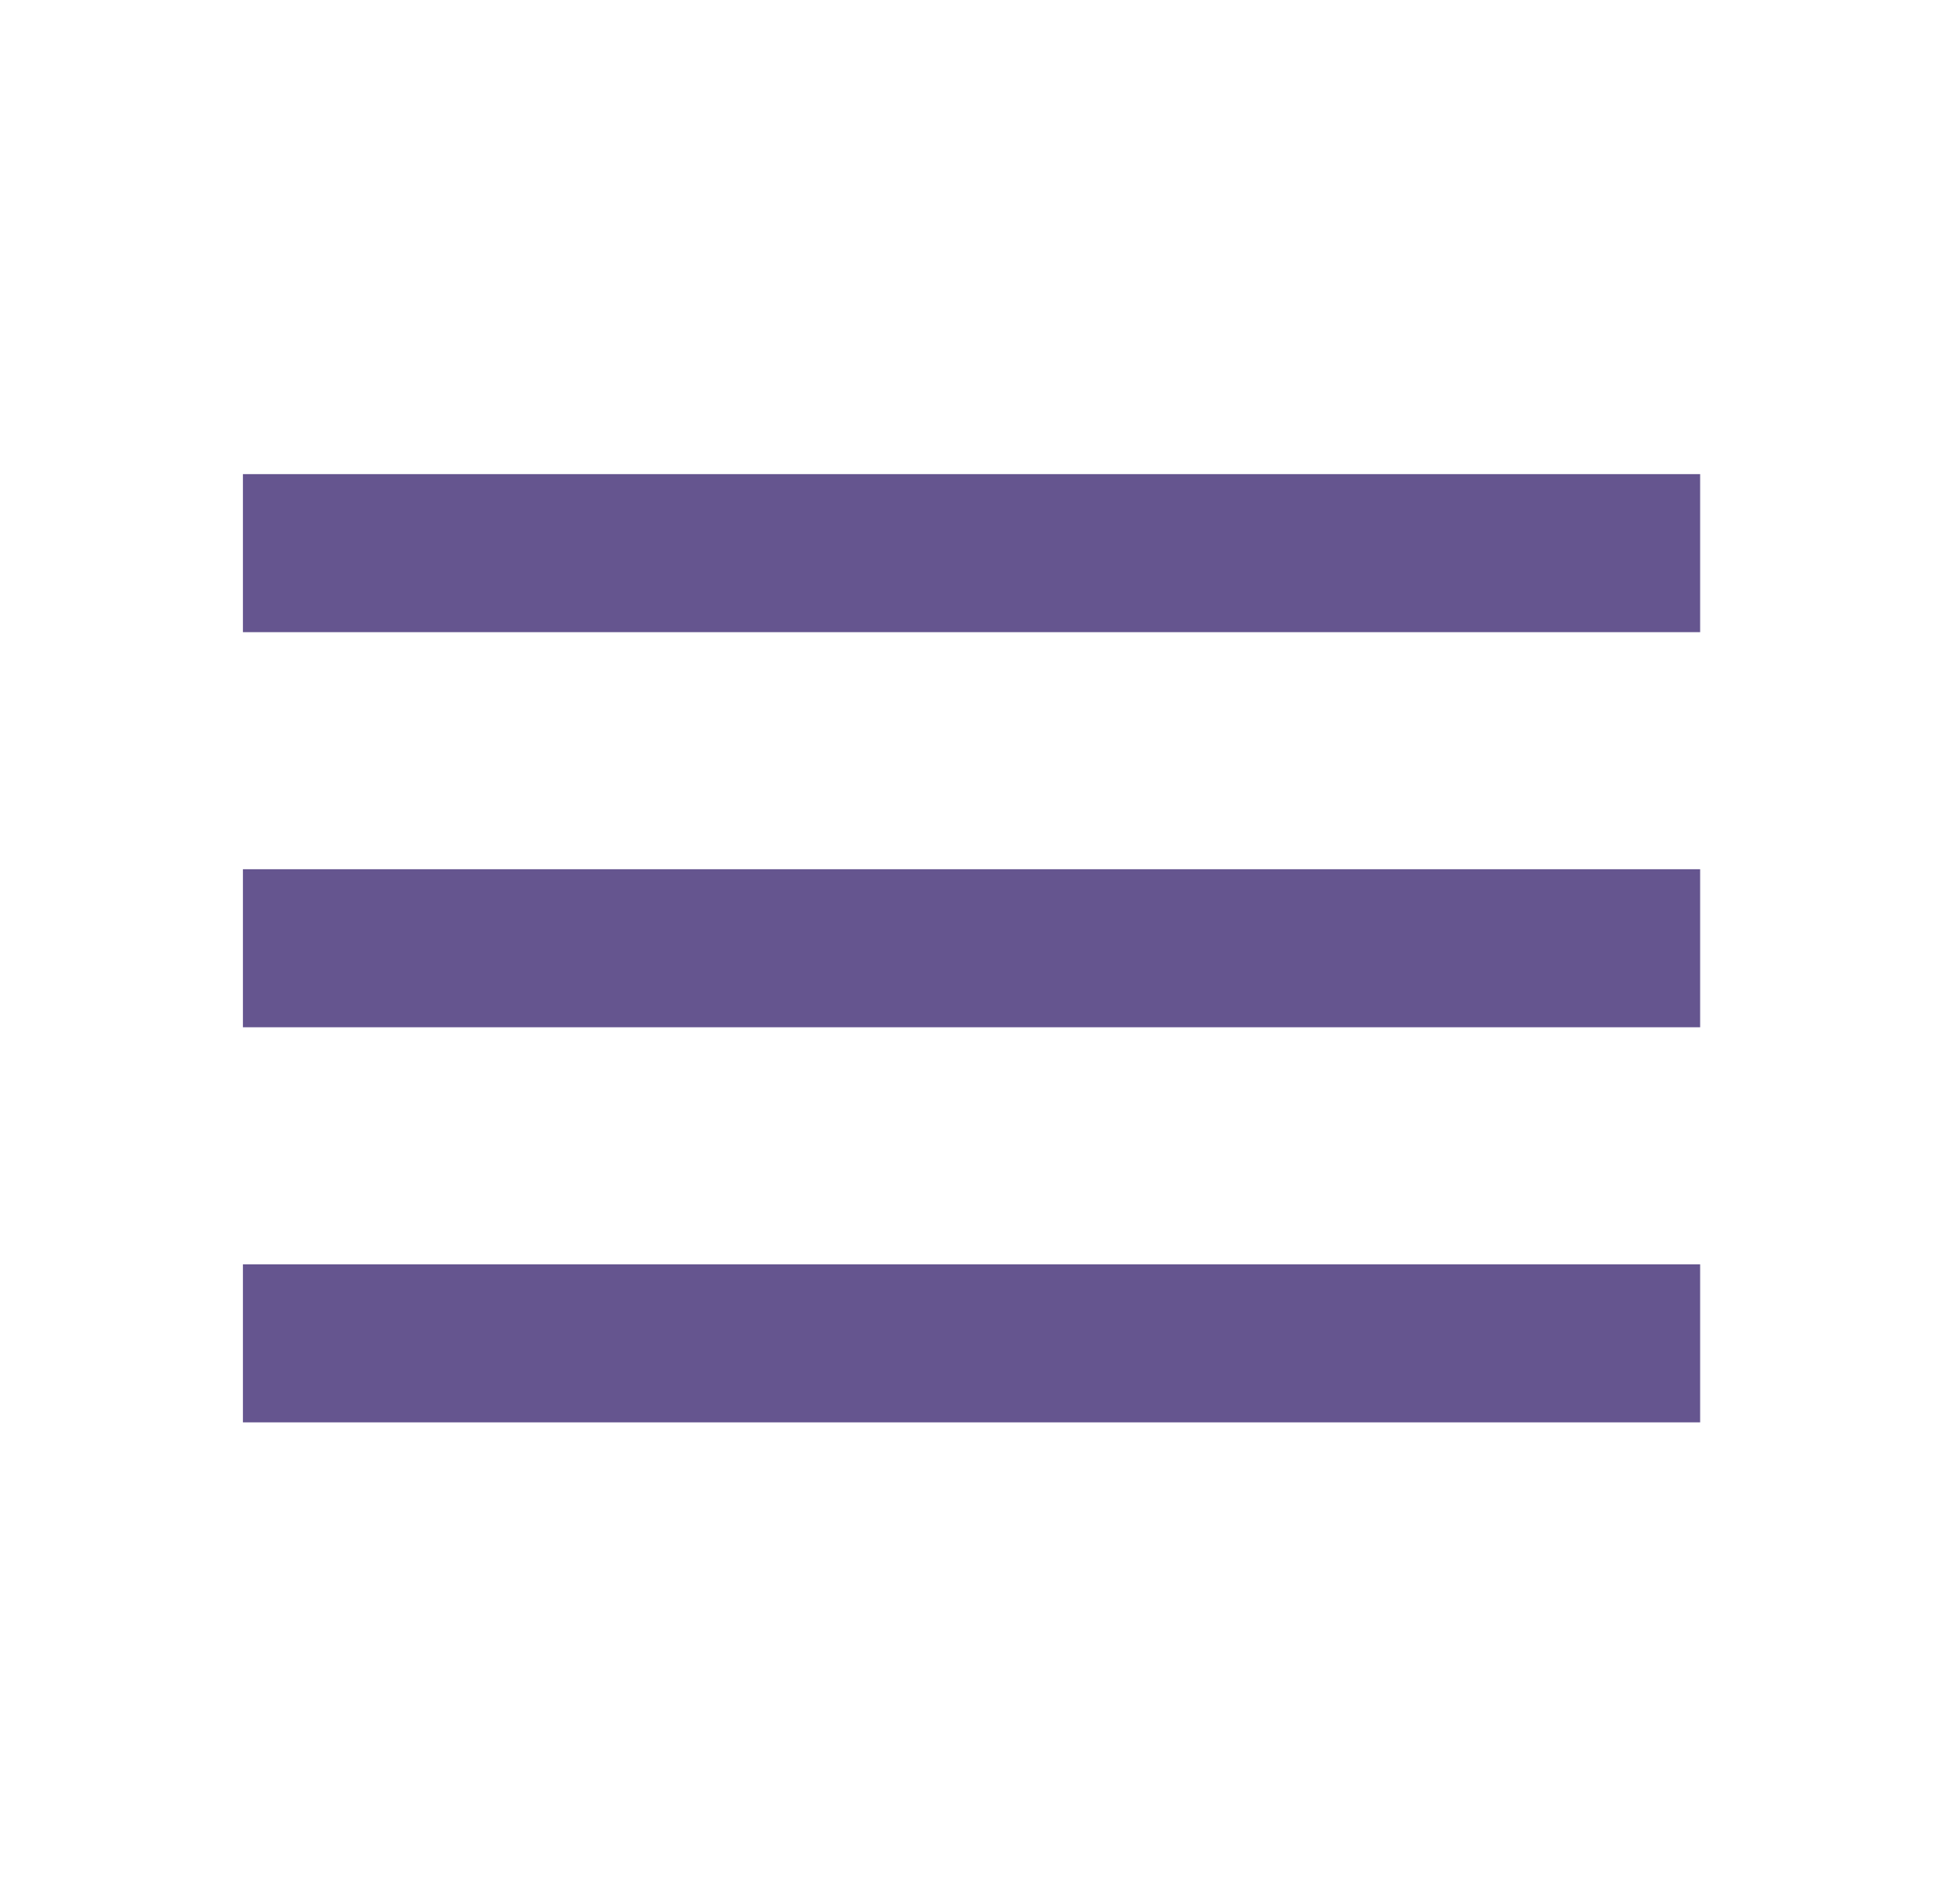
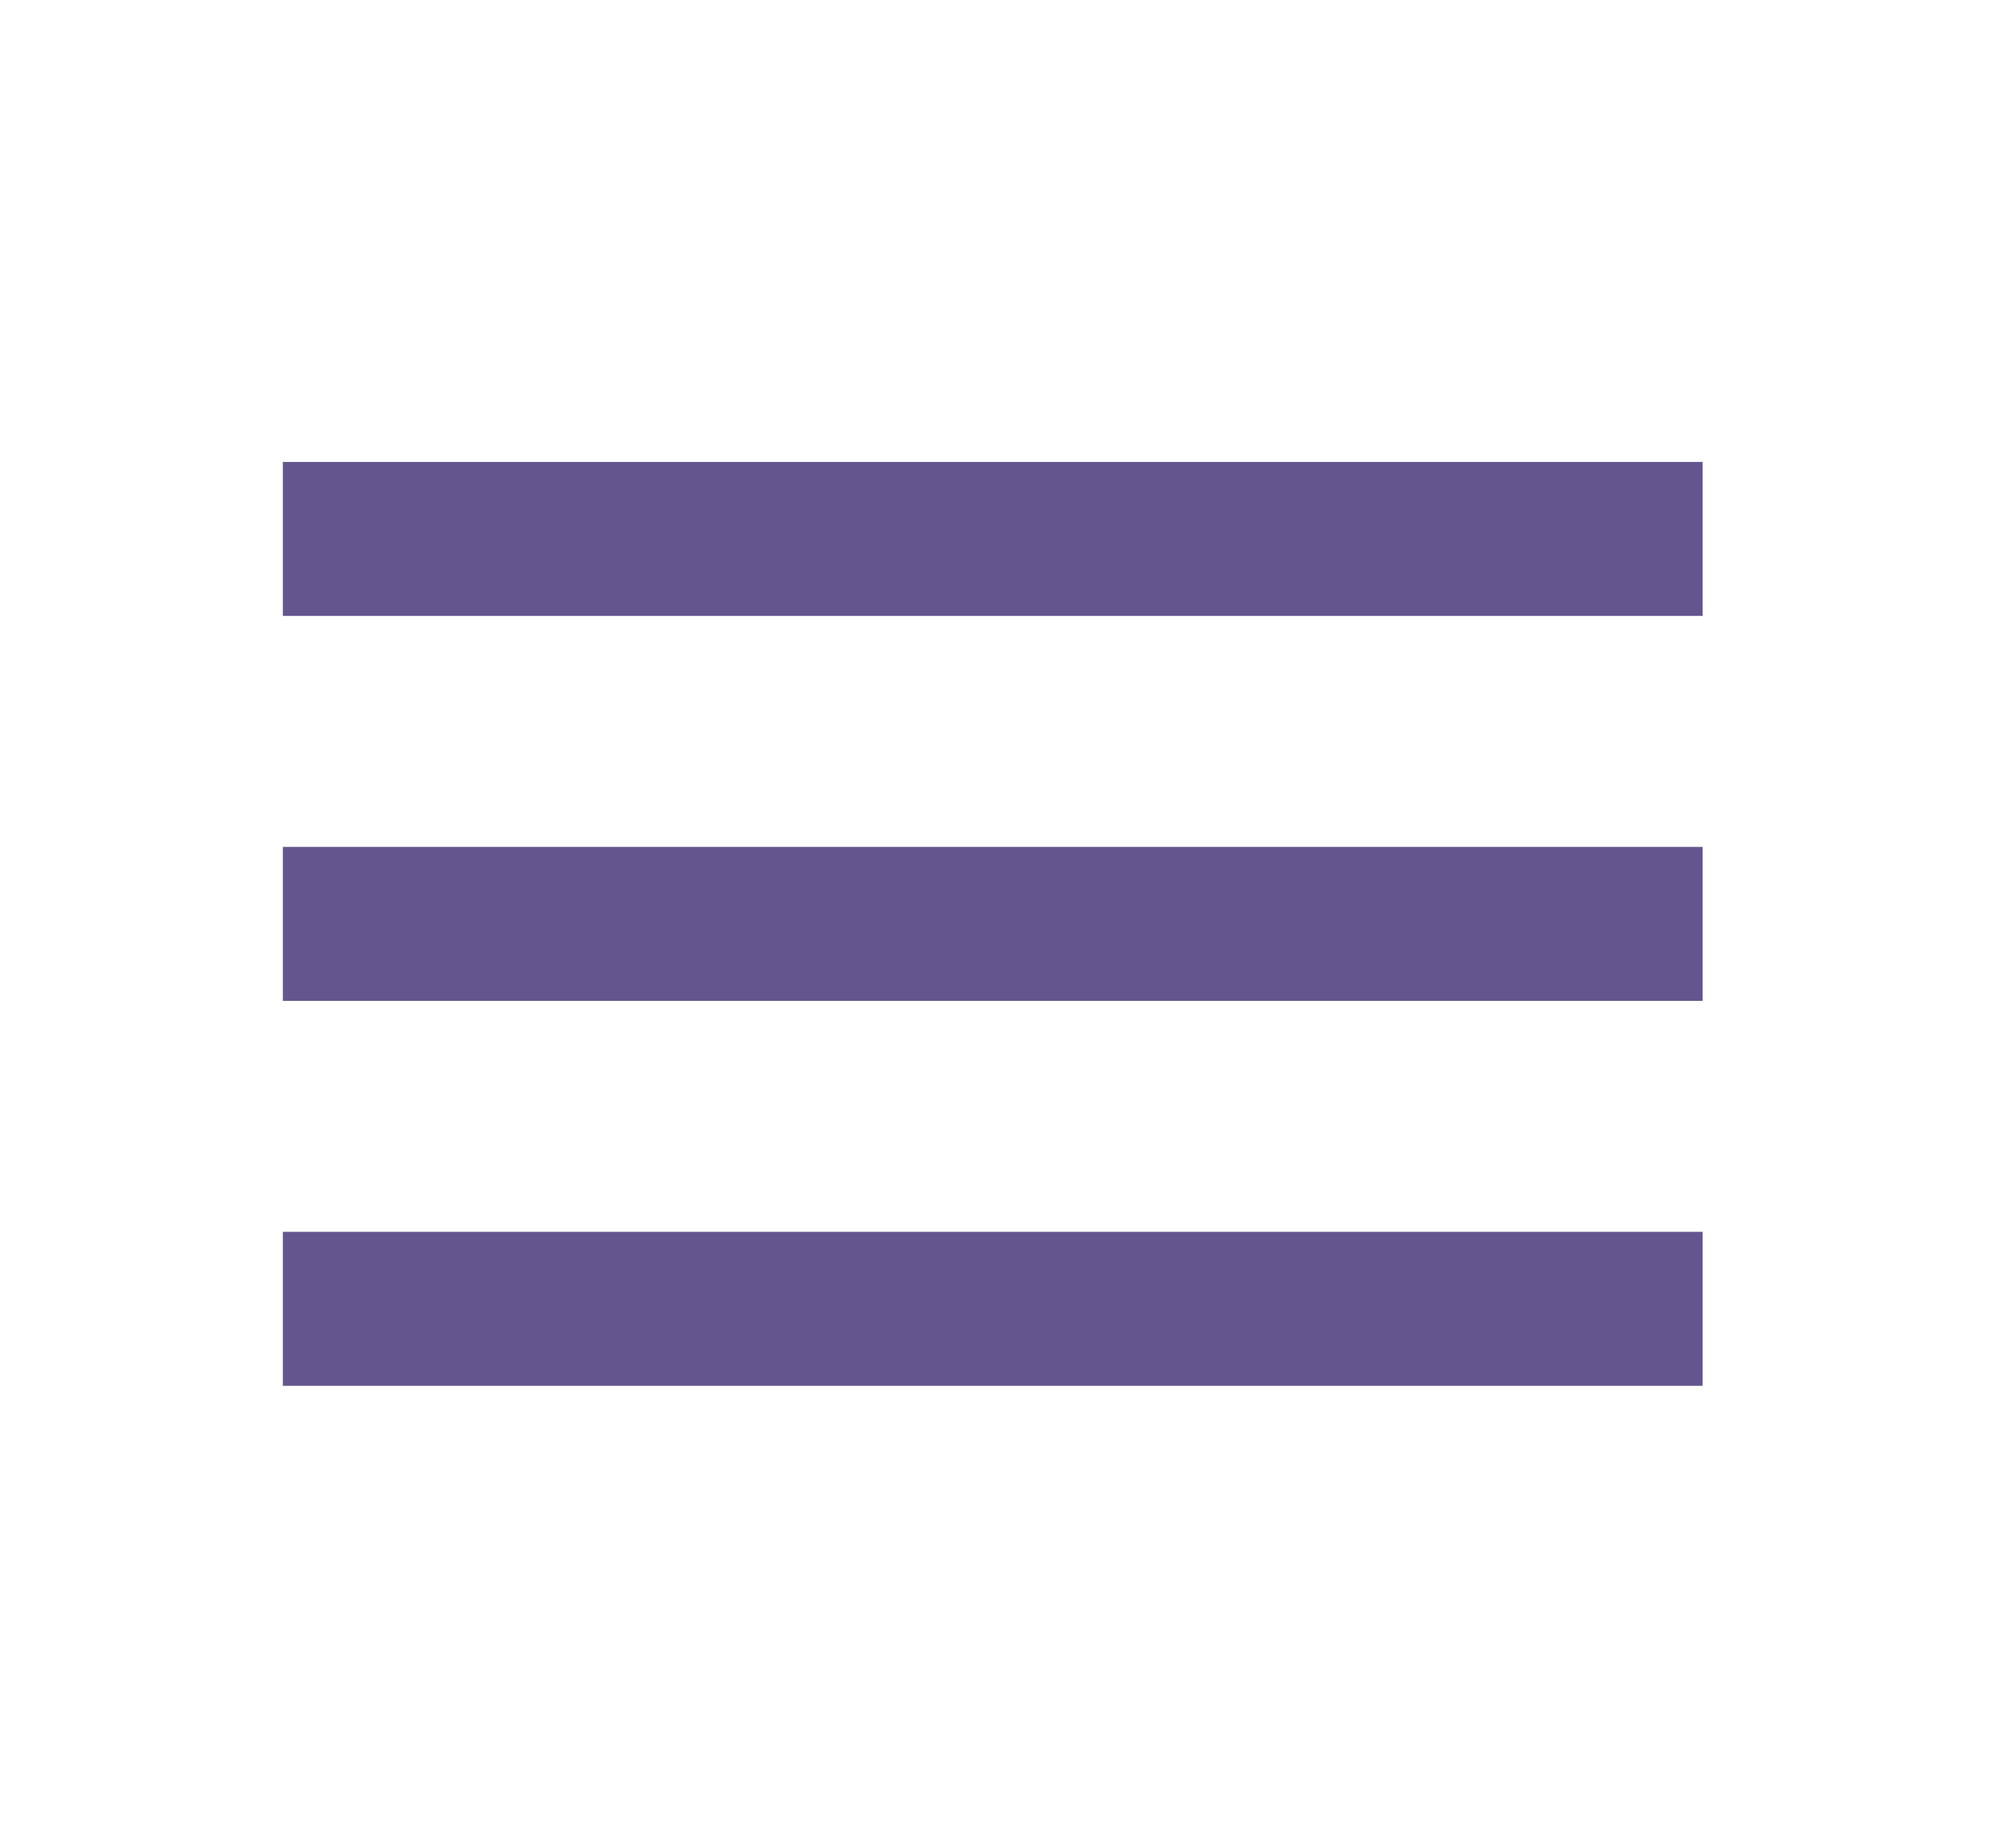
- <svg xmlns="http://www.w3.org/2000/svg" width="31" height="30" viewBox="0 0 31 30" fill="none">
+ <svg xmlns="http://www.w3.org/2000/svg" width="26" height="24" viewBox="0 0 31 30" fill="none">
  <path d="M3.842 22.5V20H26.89v2.5H3.84zm0-6.25v-2.5H26.89v2.5H3.84zm0-6.25V7.5H26.89V10H3.84z" fill="#65558F" />
</svg>
